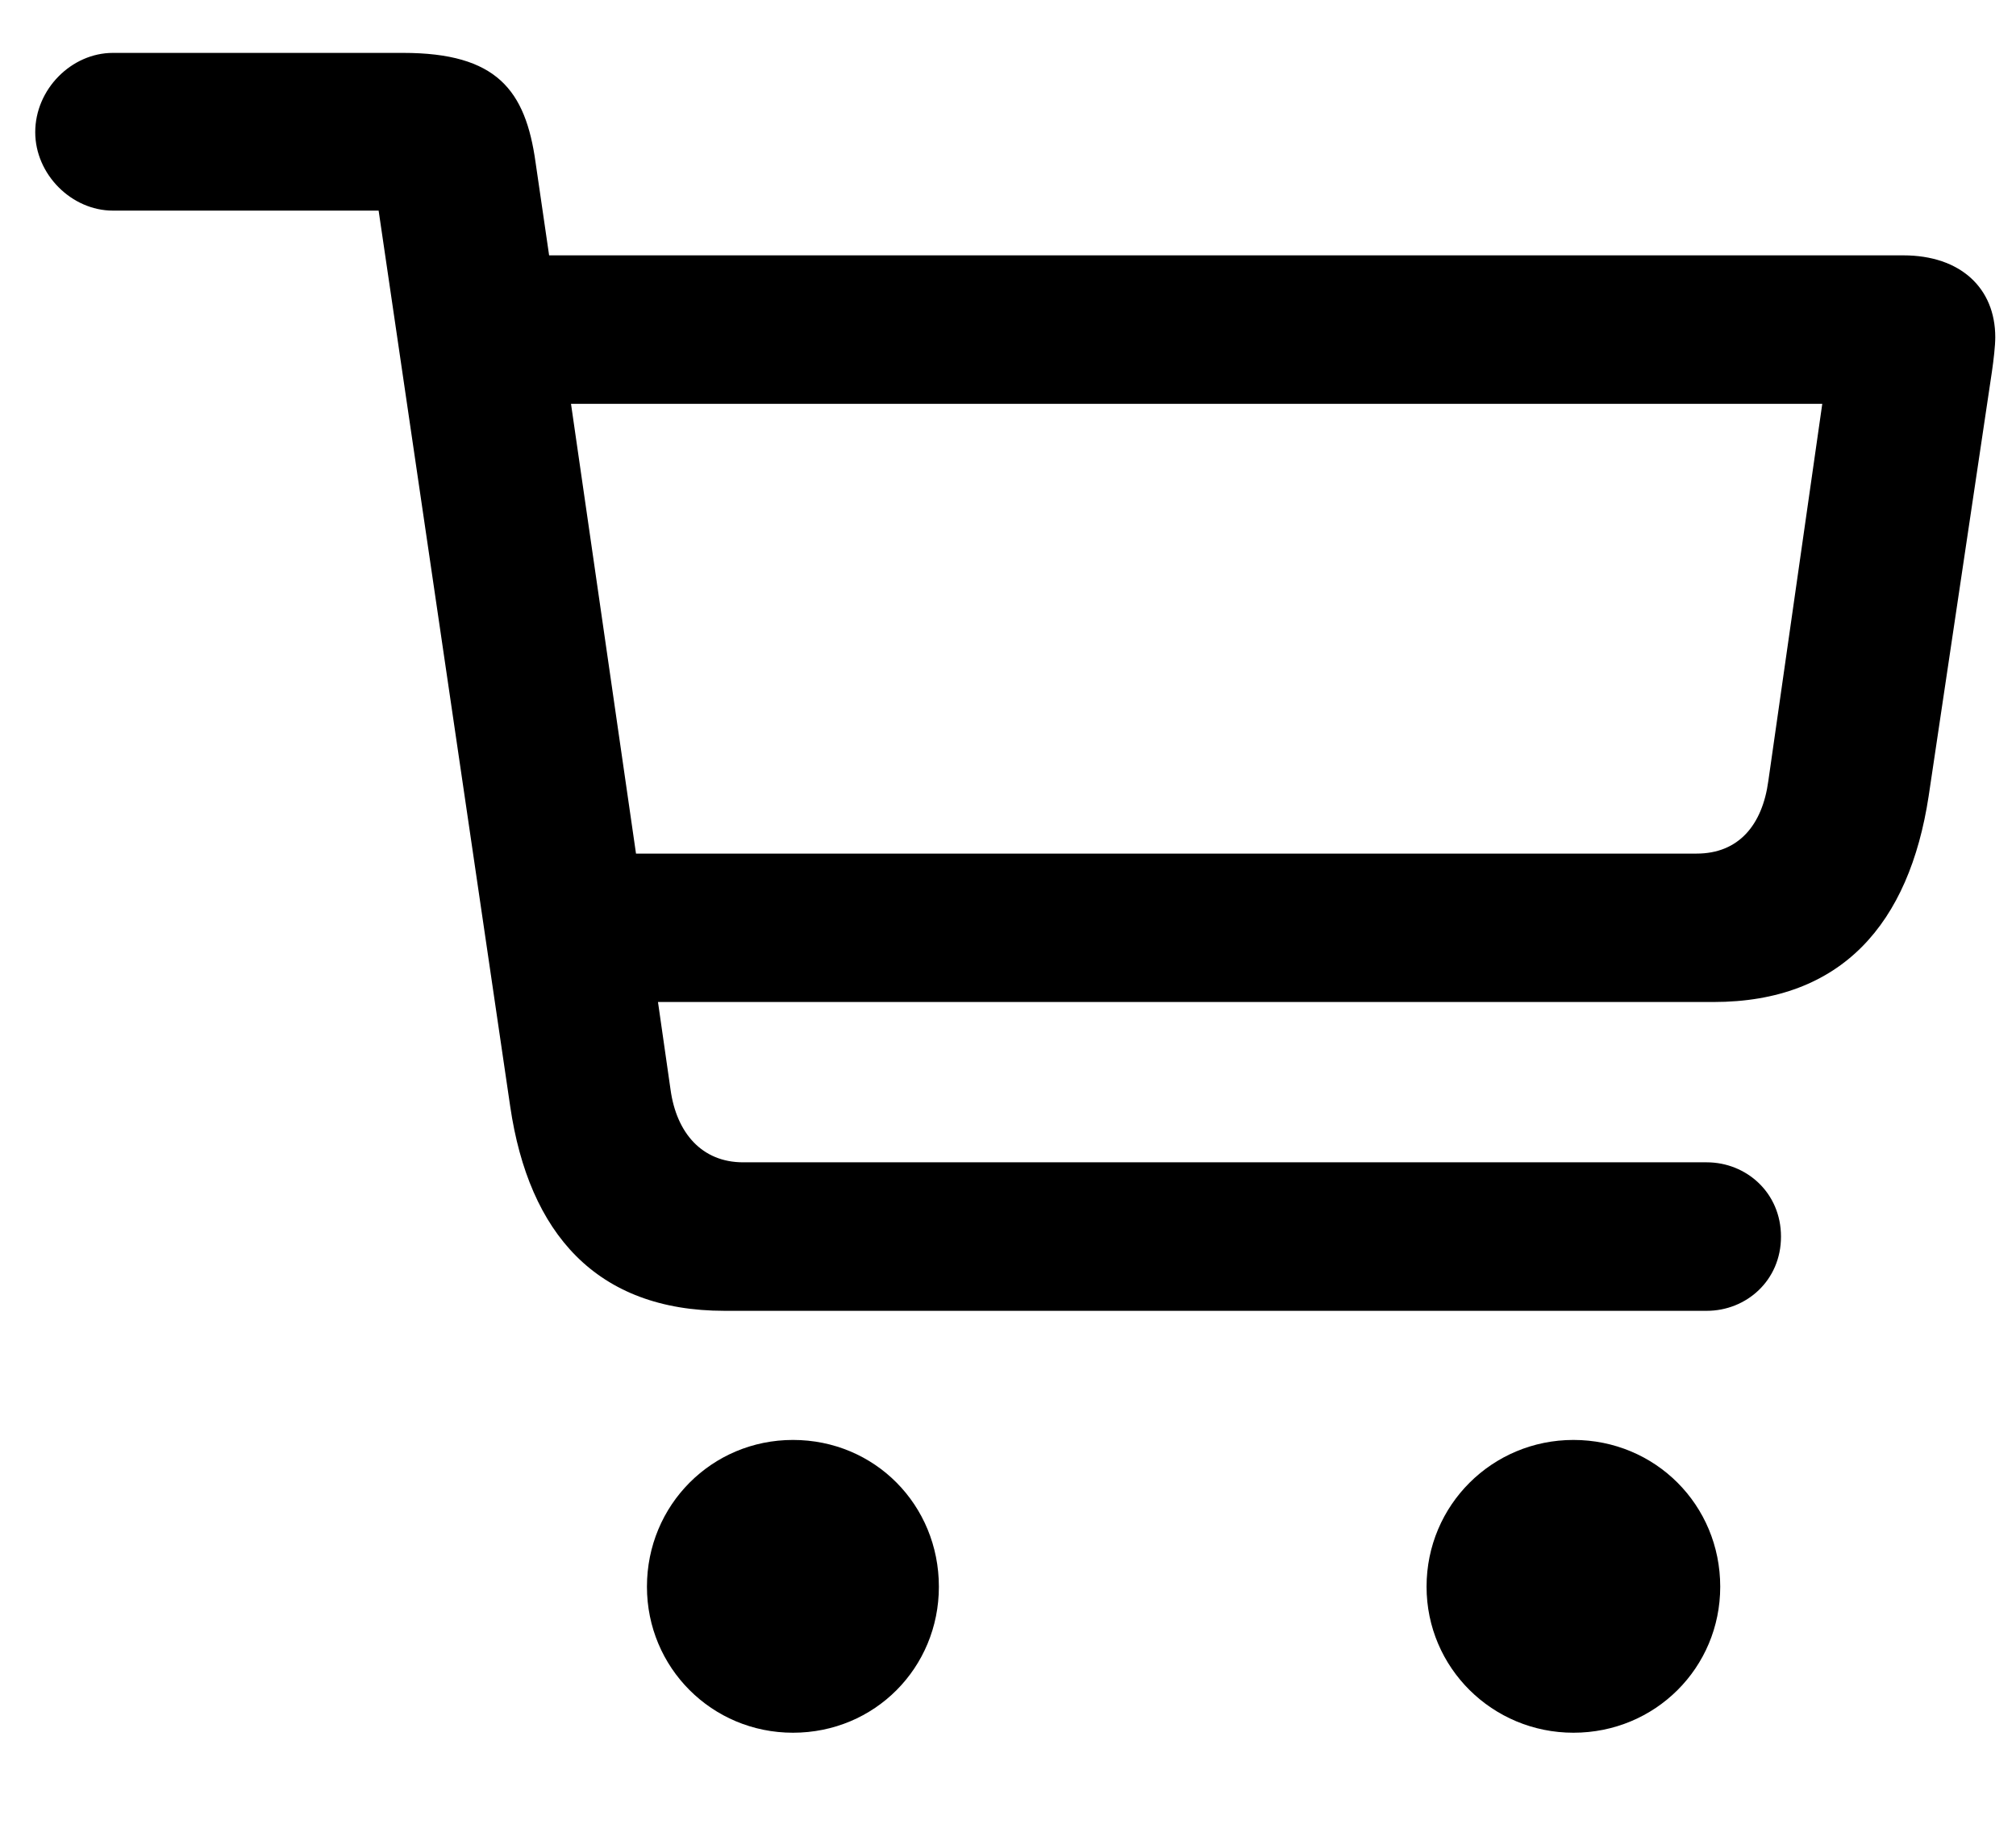
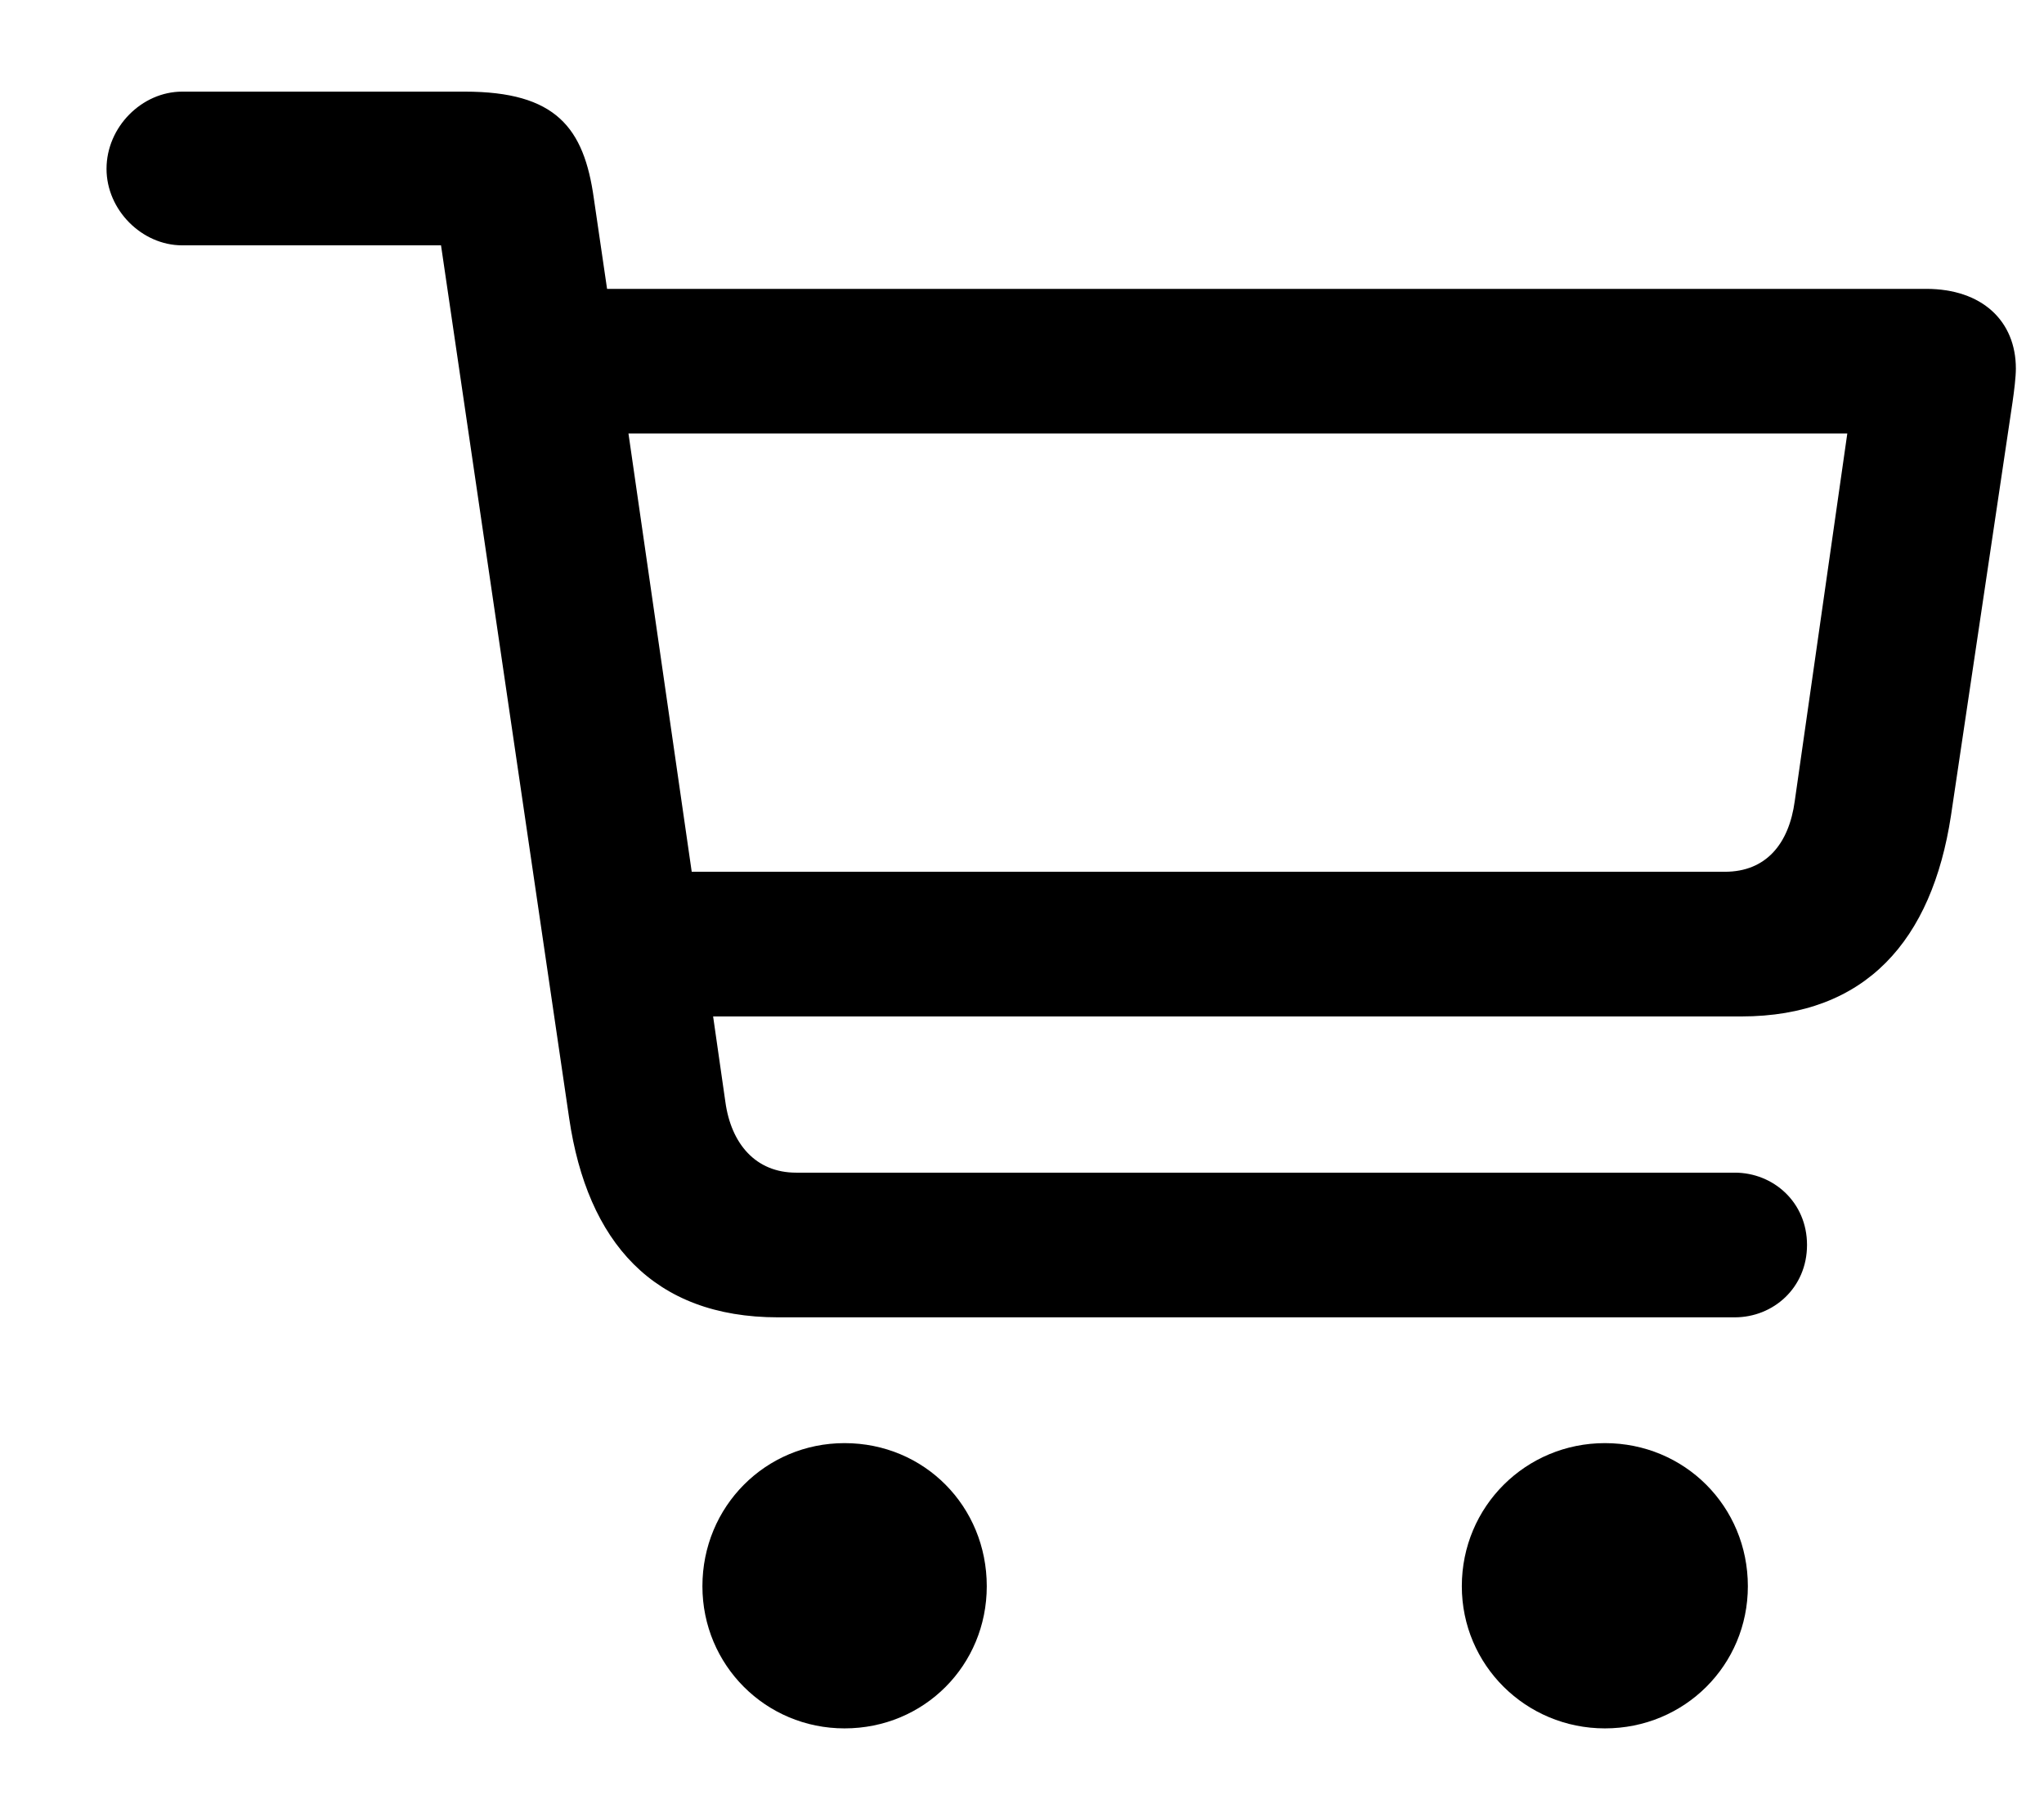
- <svg xmlns="http://www.w3.org/2000/svg" viewBox="0 0 21 19">
-   <path stroke-width="0" d="M7.548 13.655C6.212 13.655 5.509 12.847 5.315 11.528L3.944 2.194H1.176C0.745 2.194 0.367 1.816 0.367 1.377C0.367 0.929 0.745 0.551 1.176 0.551H4.199C5.175 0.551 5.474 0.938 5.579 1.693L5.72 2.66H19.826C20.424 2.66 20.784 3.003 20.784 3.513C20.784 3.601 20.767 3.75 20.749 3.873L20.09 8.294C19.888 9.621 19.185 10.438 17.849 10.438H6.854L6.985 11.352C7.047 11.801 7.311 12.108 7.741 12.108H17.778C18.191 12.108 18.552 12.425 18.552 12.882C18.552 13.339 18.191 13.655 17.778 13.655H7.548ZM18.982 4.207H5.948L6.625 8.892H17.673C18.112 8.892 18.358 8.593 18.42 8.136L18.982 4.207ZM8.26 18.05C7.416 18.05 6.739 17.373 6.739 16.529C6.739 15.677 7.416 15 8.26 15C9.112 15 9.78 15.677 9.78 16.529C9.78 17.373 9.112 18.05 8.26 18.05ZM16.39 18.05C15.546 18.05 14.86 17.373 14.86 16.529C14.86 15.677 15.546 15 16.39 15C17.242 15 17.919 15.677 17.919 16.529C17.919 17.373 17.242 18.05 16.39 18.05Z" />
+ <svg xmlns="http://www.w3.org/2000/svg" viewBox="0 0 17 15">
+   <path stroke="none" d="M6.471 10.954C5.432 10.954 4.885 10.325 4.734 9.3L3.668 2.04H1.515C1.18 2.04 0.886 1.746 0.886 1.404C0.886 1.056 1.18 0.762 1.515 0.762H3.866C4.625 0.762 4.857 1.062 4.939 1.65L5.049 2.402H16.02C16.485 2.402 16.766 2.669 16.766 3.065C16.766 3.134 16.752 3.25 16.738 3.346L16.226 6.784C16.068 7.816 15.521 8.452 14.482 8.452H5.931L6.033 9.163C6.081 9.512 6.286 9.751 6.621 9.751H14.428C14.749 9.751 15.029 9.997 15.029 10.352C15.029 10.708 14.749 10.954 14.428 10.954H6.471ZM15.364 3.605H5.227L5.753 7.249H14.346C14.688 7.249 14.879 7.017 14.927 6.661L15.364 3.605ZM7.024 14.372C6.368 14.372 5.842 13.846 5.842 13.19C5.842 12.526 6.368 12 7.024 12C7.688 12 8.207 12.526 8.207 13.19C8.207 13.846 7.688 14.372 7.024 14.372ZM13.348 14.372C12.691 14.372 12.158 13.846 12.158 13.19C12.158 12.526 12.691 12 13.348 12C14.011 12 14.537 12.526 14.537 13.19C14.537 13.846 14.011 14.372 13.348 14.372Z" />
</svg>
